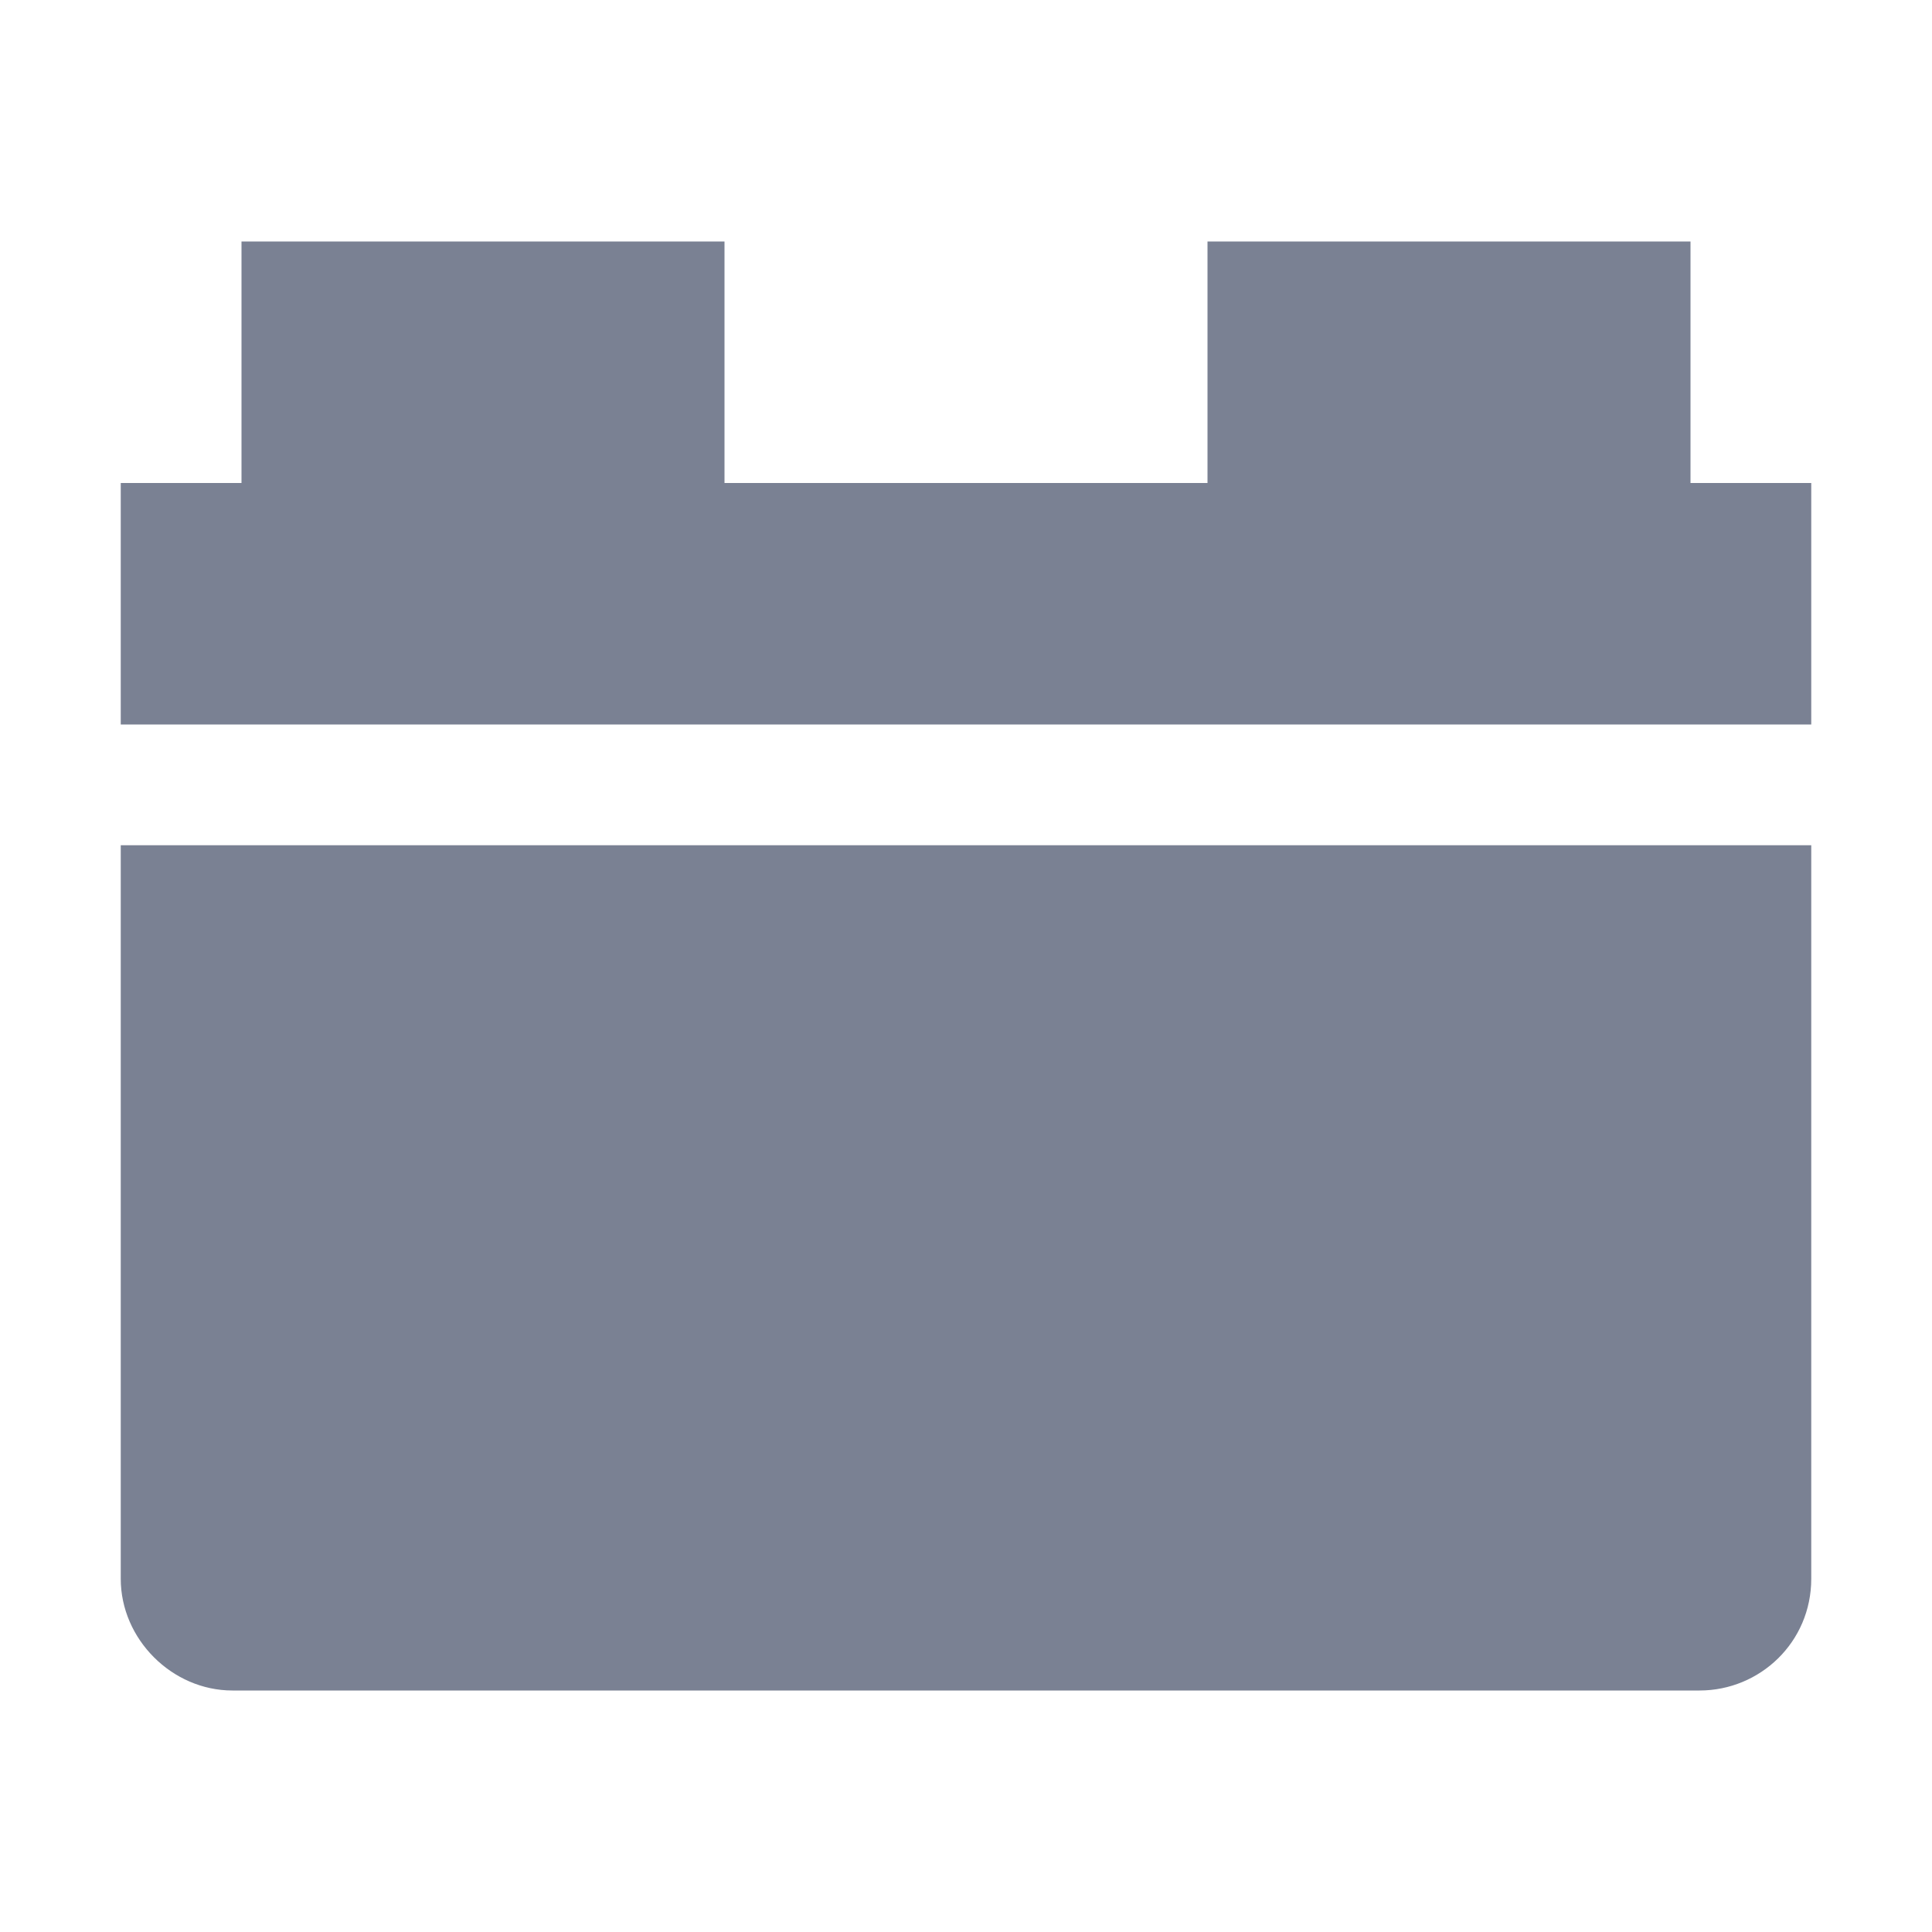
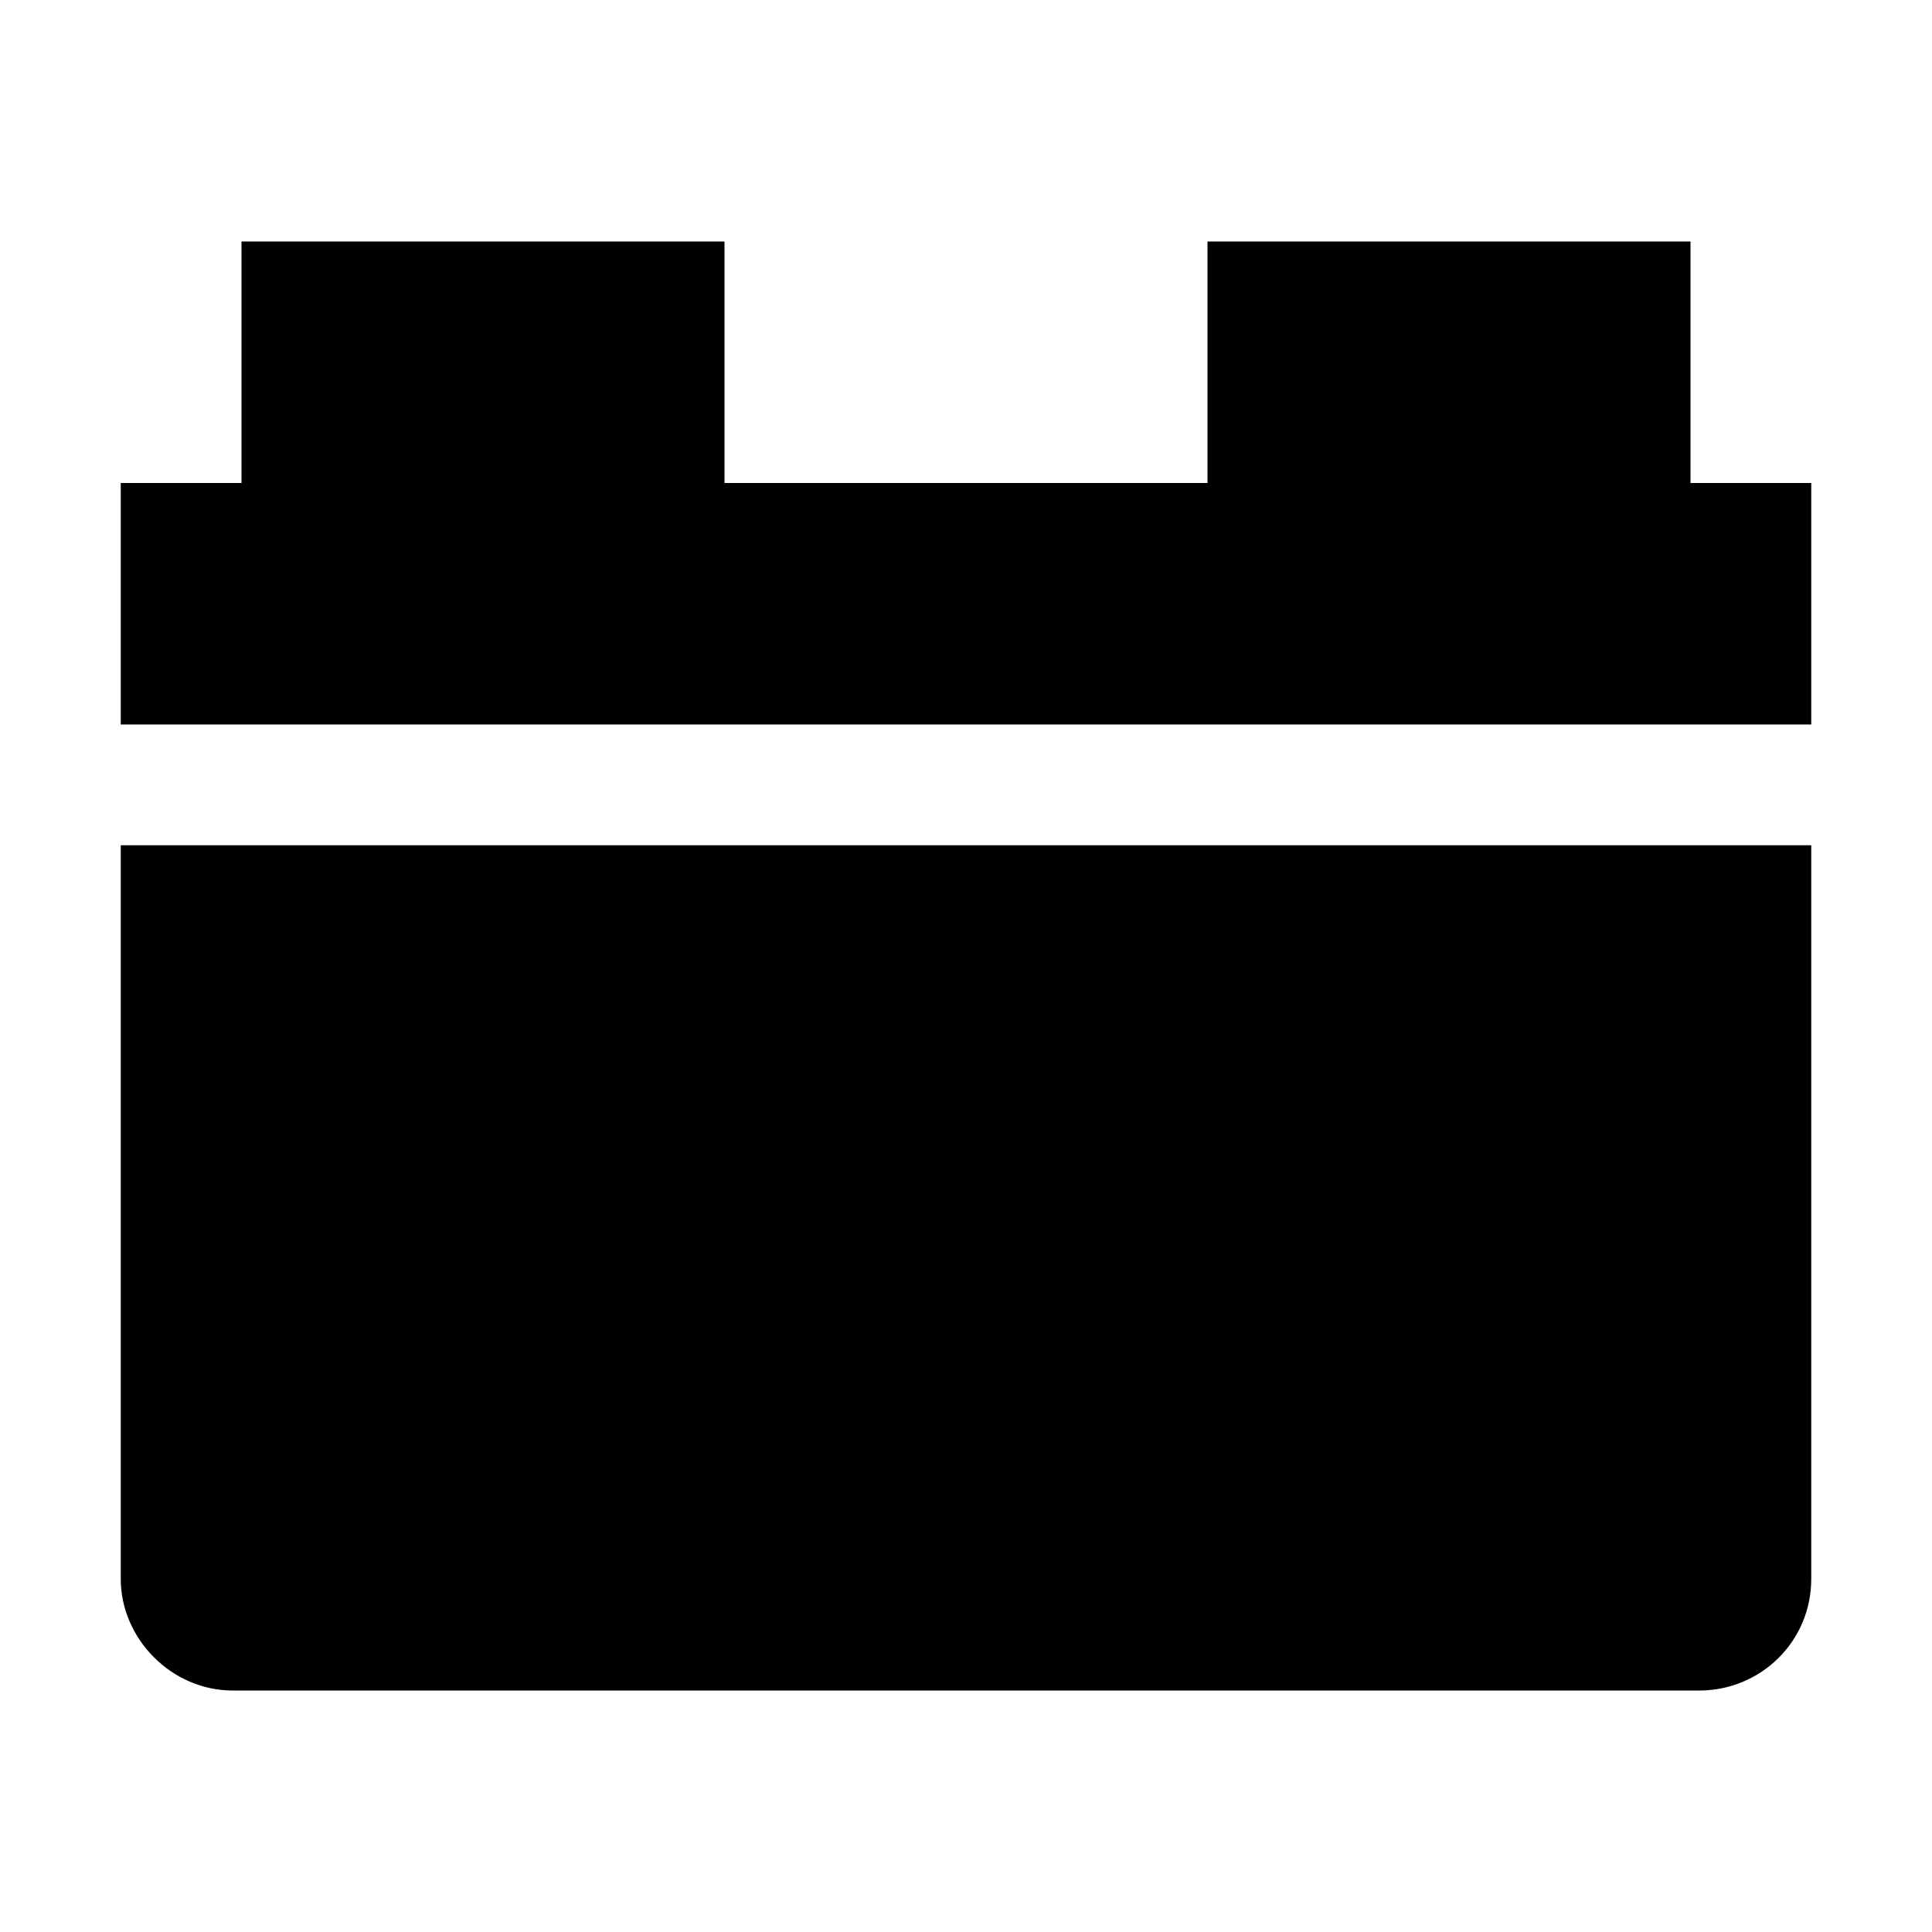
<svg xmlns="http://www.w3.org/2000/svg" version="1.1" id="图层_1" x="0px" y="0px" viewBox="0 0 64 64" style="enable-background:new 0 0 64 64;" xml:space="preserve">
-   <style type="text/css">
- 	.st0{fill:#7A8193;}
- </style>
  <path class="st0" d="M4,28h56l0,0v24.3c0,2.1-1.7,3.7-3.7,3.7h0H7.7C5.7,56,4,54.3,4,52.3l0,0V28L4,28z" />
  <polygon class="st0" points="56,16 56,8 40,8 40,16 24,16 24,8 8,8 8,16 4,16 4,24 60,24 60,16 " />
</svg>
